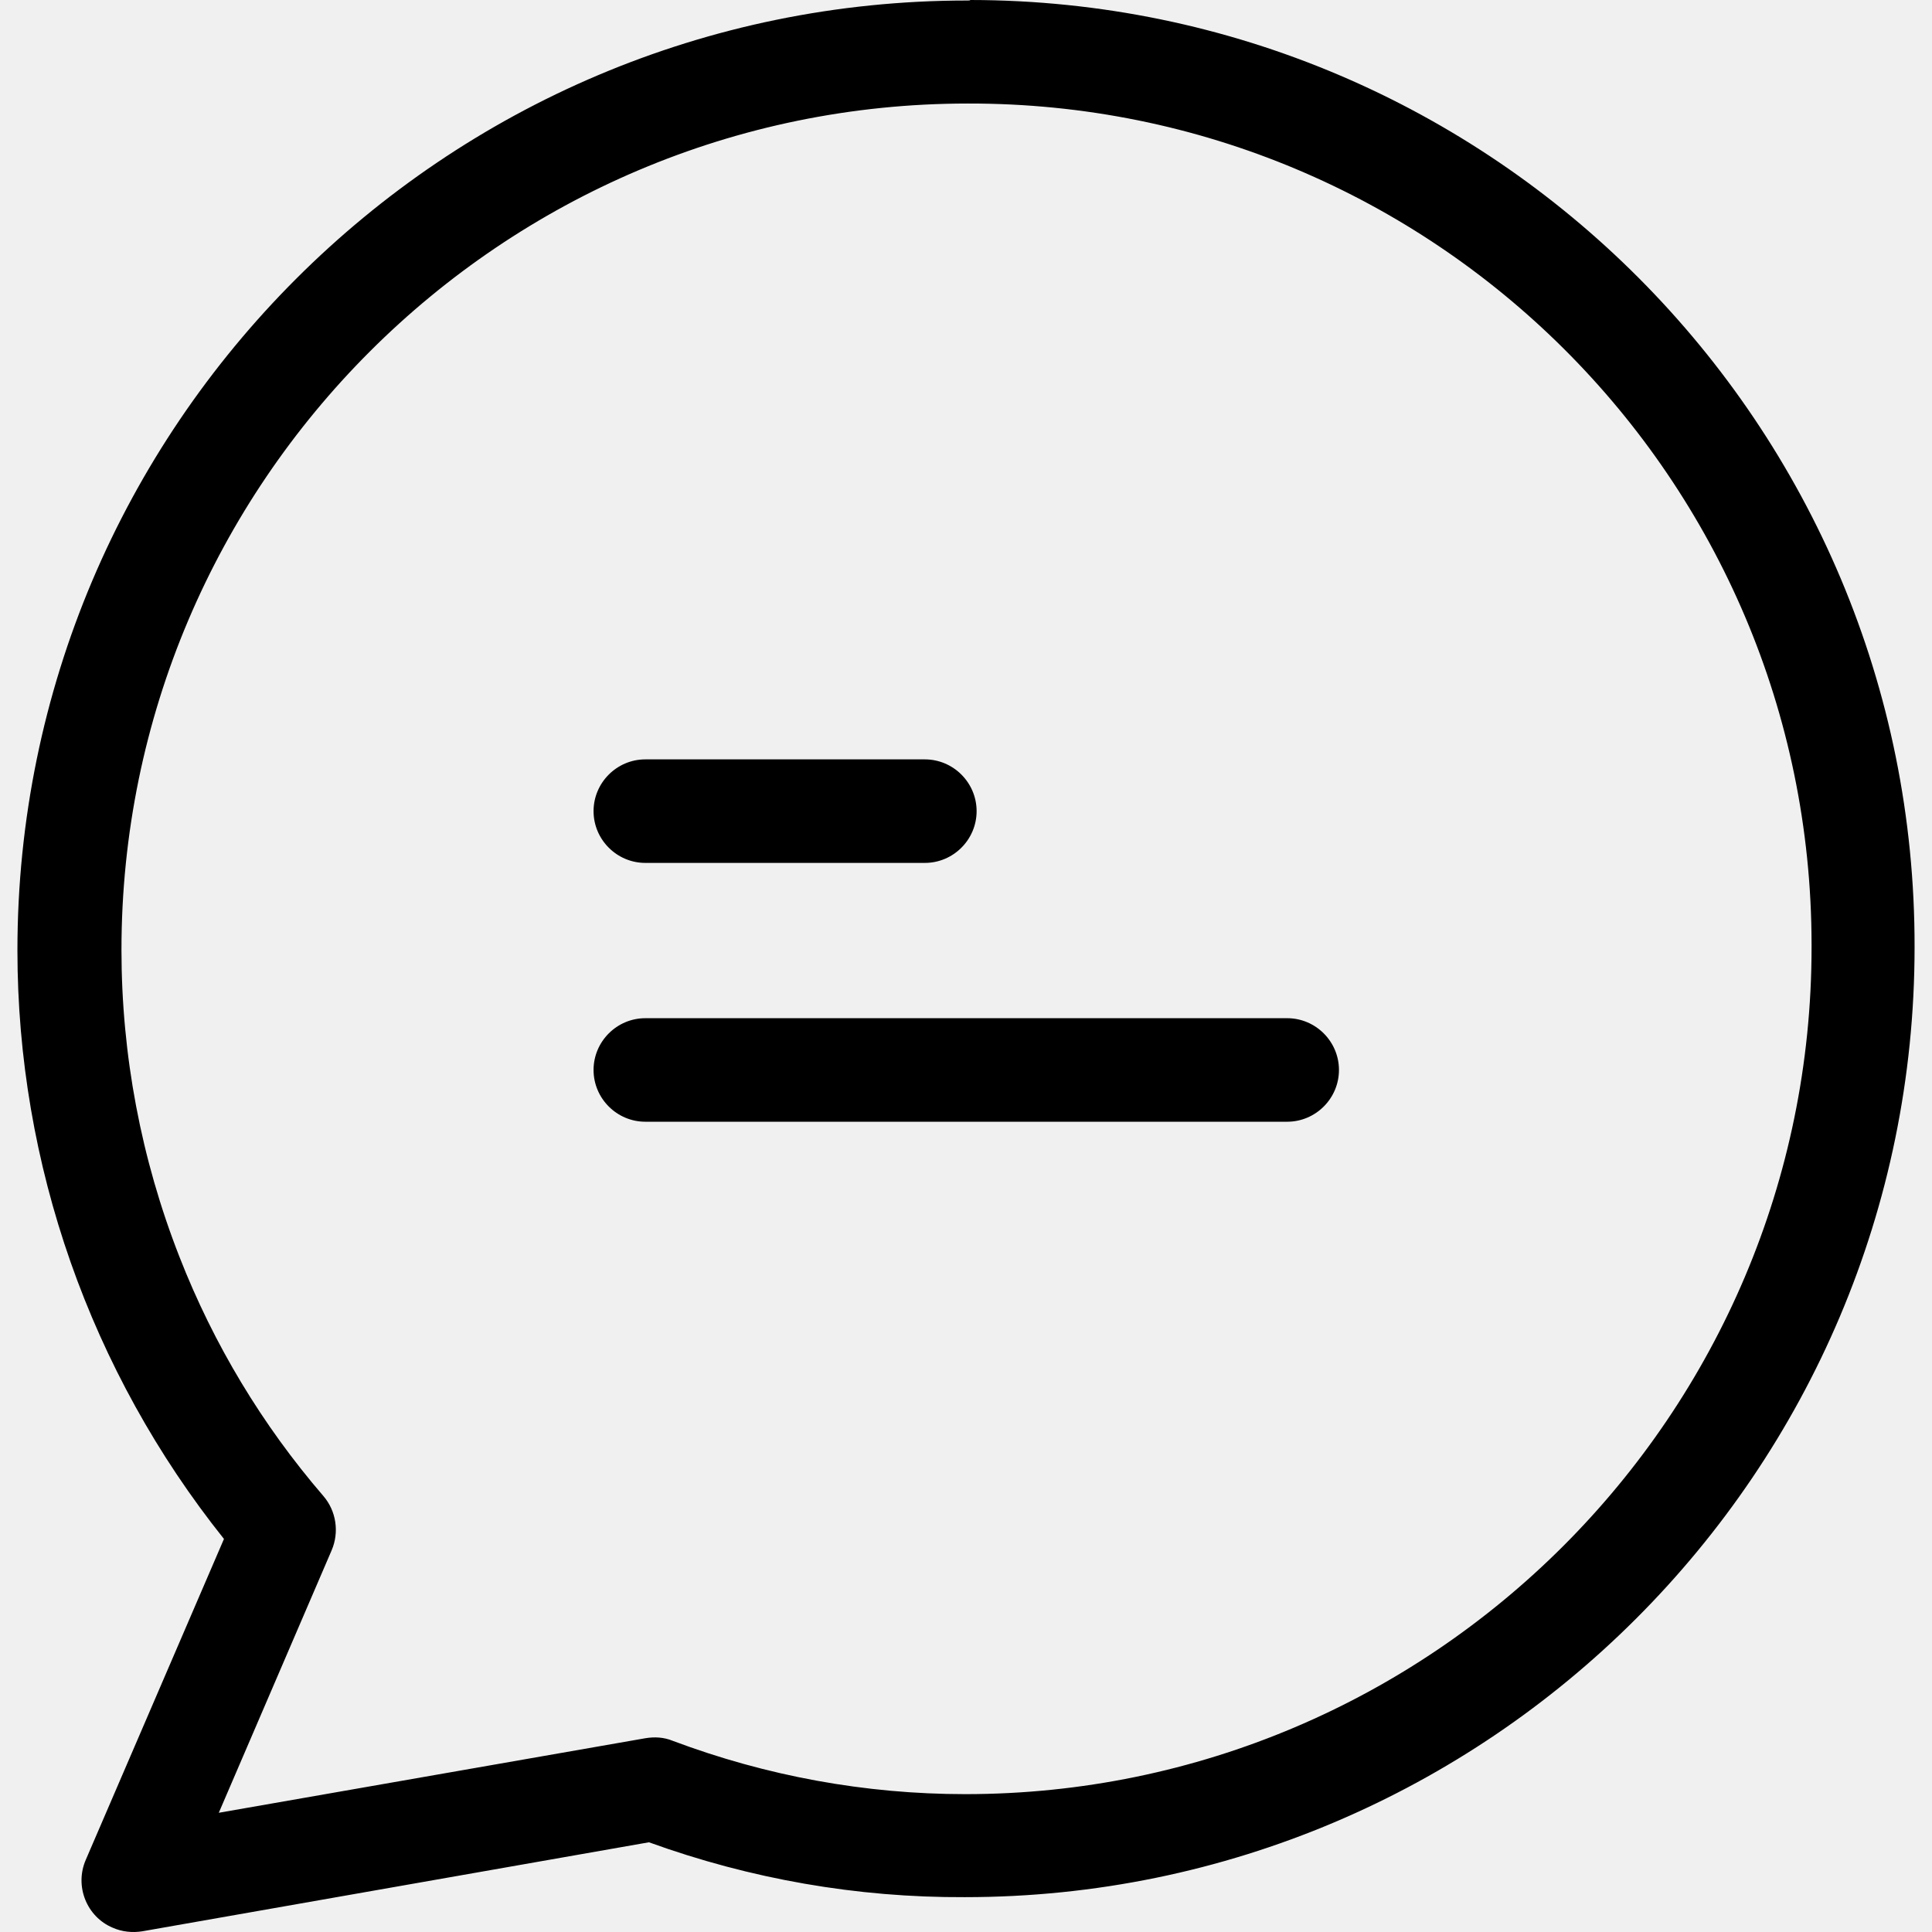
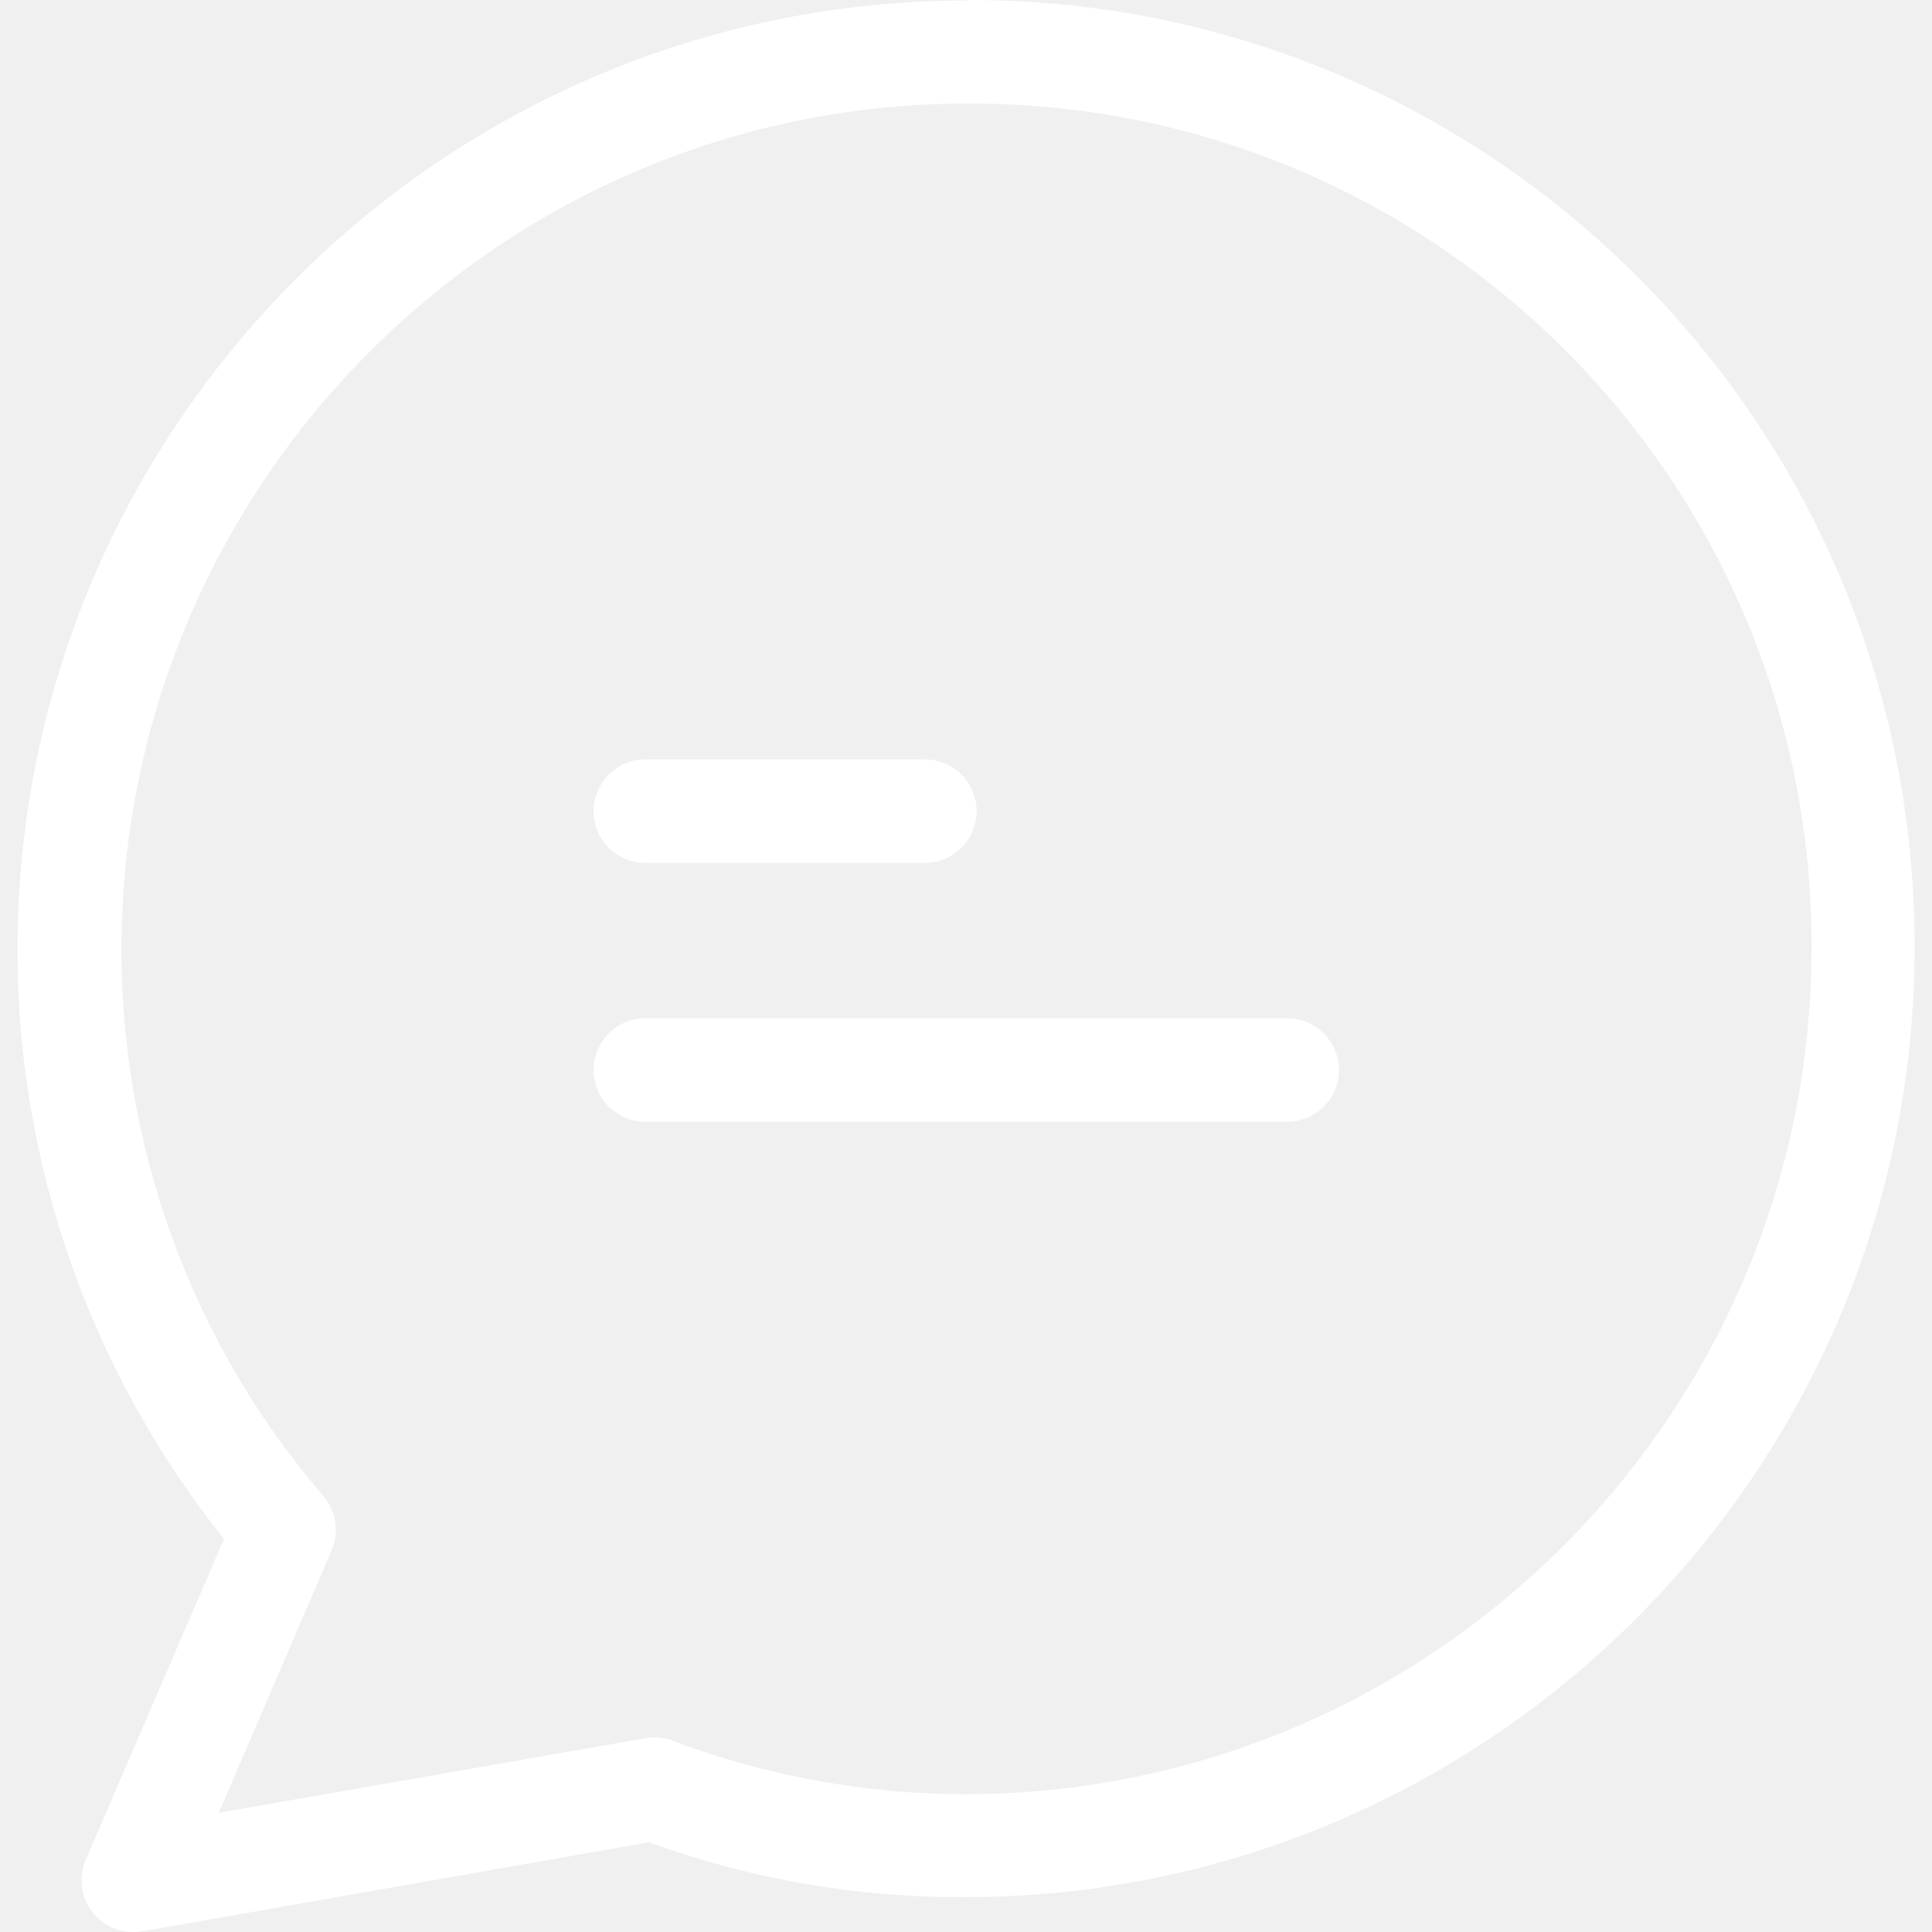
- <svg xmlns="http://www.w3.org/2000/svg" version="1.1" id="Capa_1" x="0px" y="0px" viewBox="0 0 373.232 373.232" style="enable-background:new 0 0 373.232 373.232;" xml:space="preserve">
+ <svg xmlns="http://www.w3.org/2000/svg" version="1.1" id="Capa_1" x="0px" y="0px" viewBox="0 0 373.232 373.232" style="enable-background:new 0 0 373.232 373.232;" xml:space="preserve" fill="white">
  <g>
    <g>
      <path d="M187.466,0c-0.1,0.1-0.3,0.1-0.6,0.1c-101.2,0-183.5,82.3-183.5,183.5c0,41.3,14.1,81.4,39.9,113.7l-26.7,62    c-2.2,5.1,0.2,11,5.2,13.1c1.8,0.8,3.8,1,5.7,0.7l97.9-17.2c19.6,7.1,40.2,10.7,61,10.6c101.2,0,183.5-82.3,183.5-183.5    C370.066,82.1,288.366,0.1,187.466,0z M186.466,346.6c-19.3,0-38.4-3.5-56.5-10.3c-1.7-0.7-3.5-0.8-5.3-0.5l-82.4,14.4l21.8-50.7    c1.5-3.5,0.9-7.6-1.6-10.5c-11.8-13.7-21.2-29.3-27.8-46.2c-7.4-18.9-11.2-39-11.2-59.3c0-90.2,73.4-163.5,163.5-163.5    c89.9-0.2,162.9,72.5,163,162.4c0,0.2,0,0.4,0,0.6C349.966,273.3,276.566,346.6,186.466,346.6z" />
    </g>
  </g>
  <g>
    <g>
      <path d="M178.666,146.7h-54c-5.5,0-10,4.5-10,10s4.5,10,10,10h54c5.5,0,10-4.5,10-10S184.166,146.7,178.666,146.7z" />
    </g>
  </g>
  <g>
    <g>
      <path d="M248.666,196.7h-124c-5.5,0-10,4.5-10,10s4.5,10,10,10h124c5.5,0,10-4.5,10-10S254.166,196.7,248.666,196.7z" />
    </g>
  </g>
  <g>
</g>
  <g>
</g>
  <g>
</g>
  <g>
</g>
  <g>
</g>
  <g>
</g>
  <g>
</g>
  <g>
</g>
  <g>
</g>
  <g>
</g>
  <g>
</g>
  <g>
</g>
  <g>
</g>
  <g>
</g>
  <g>
</g>
</svg>
